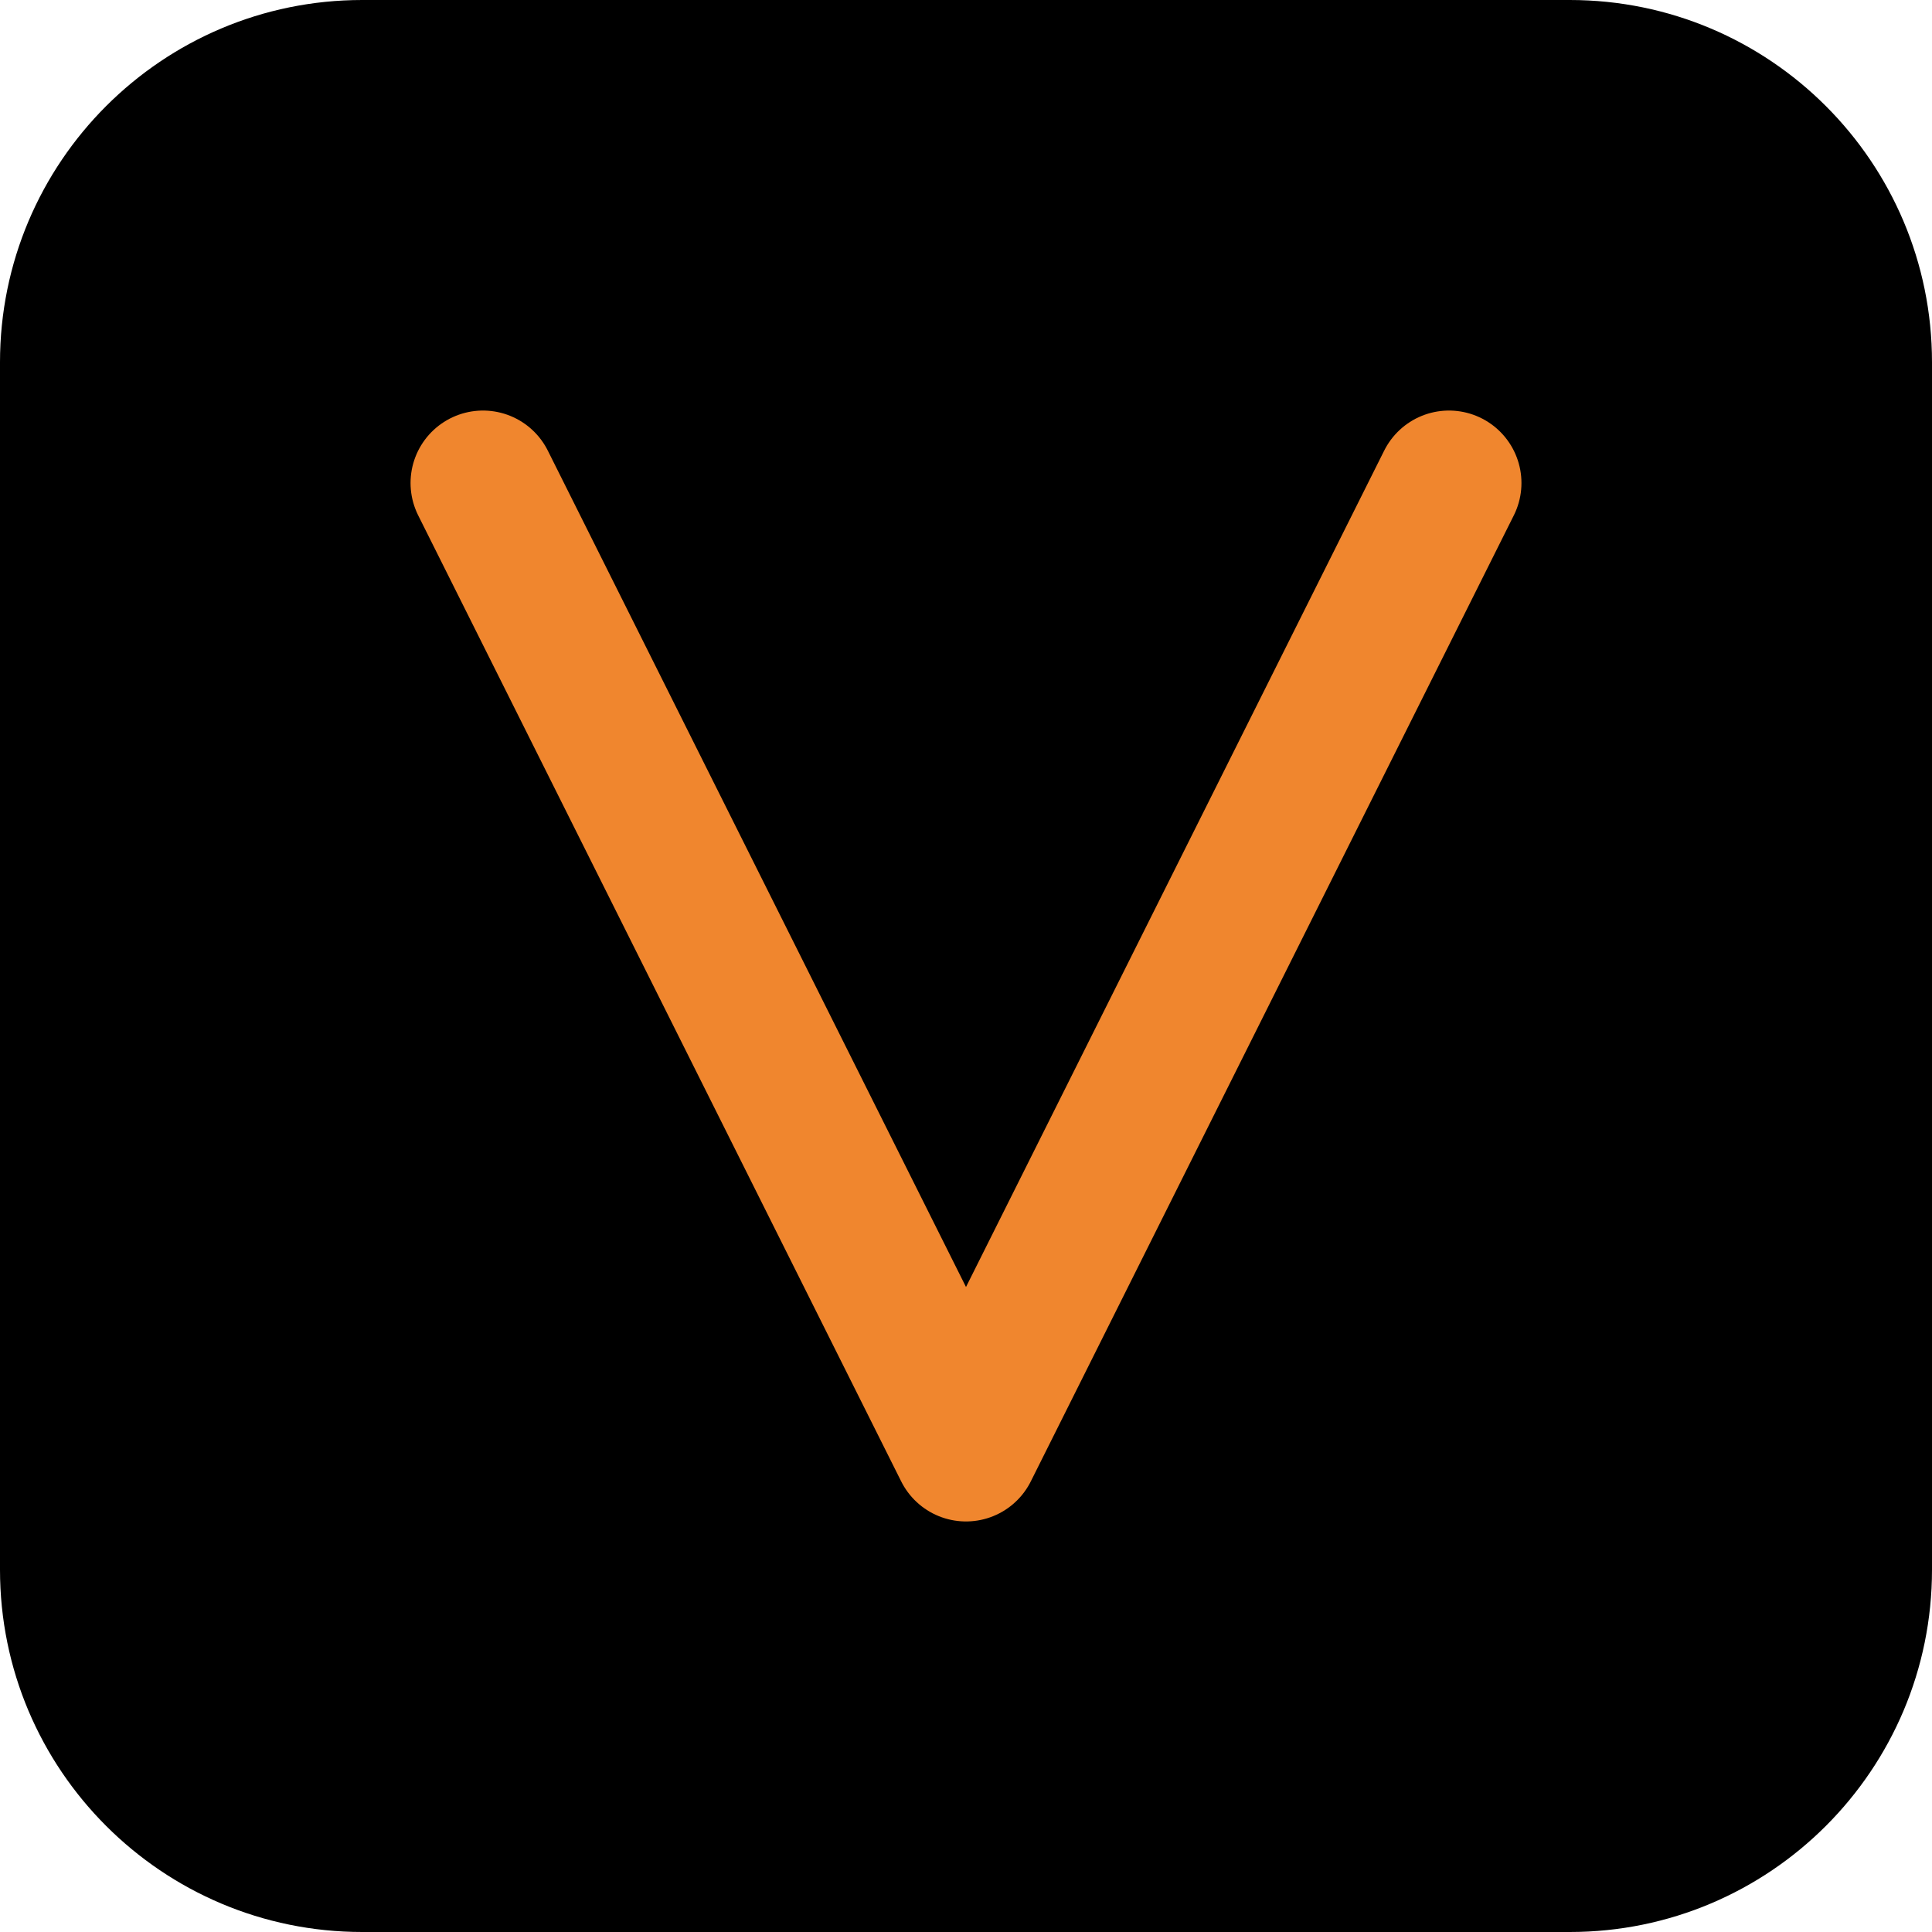
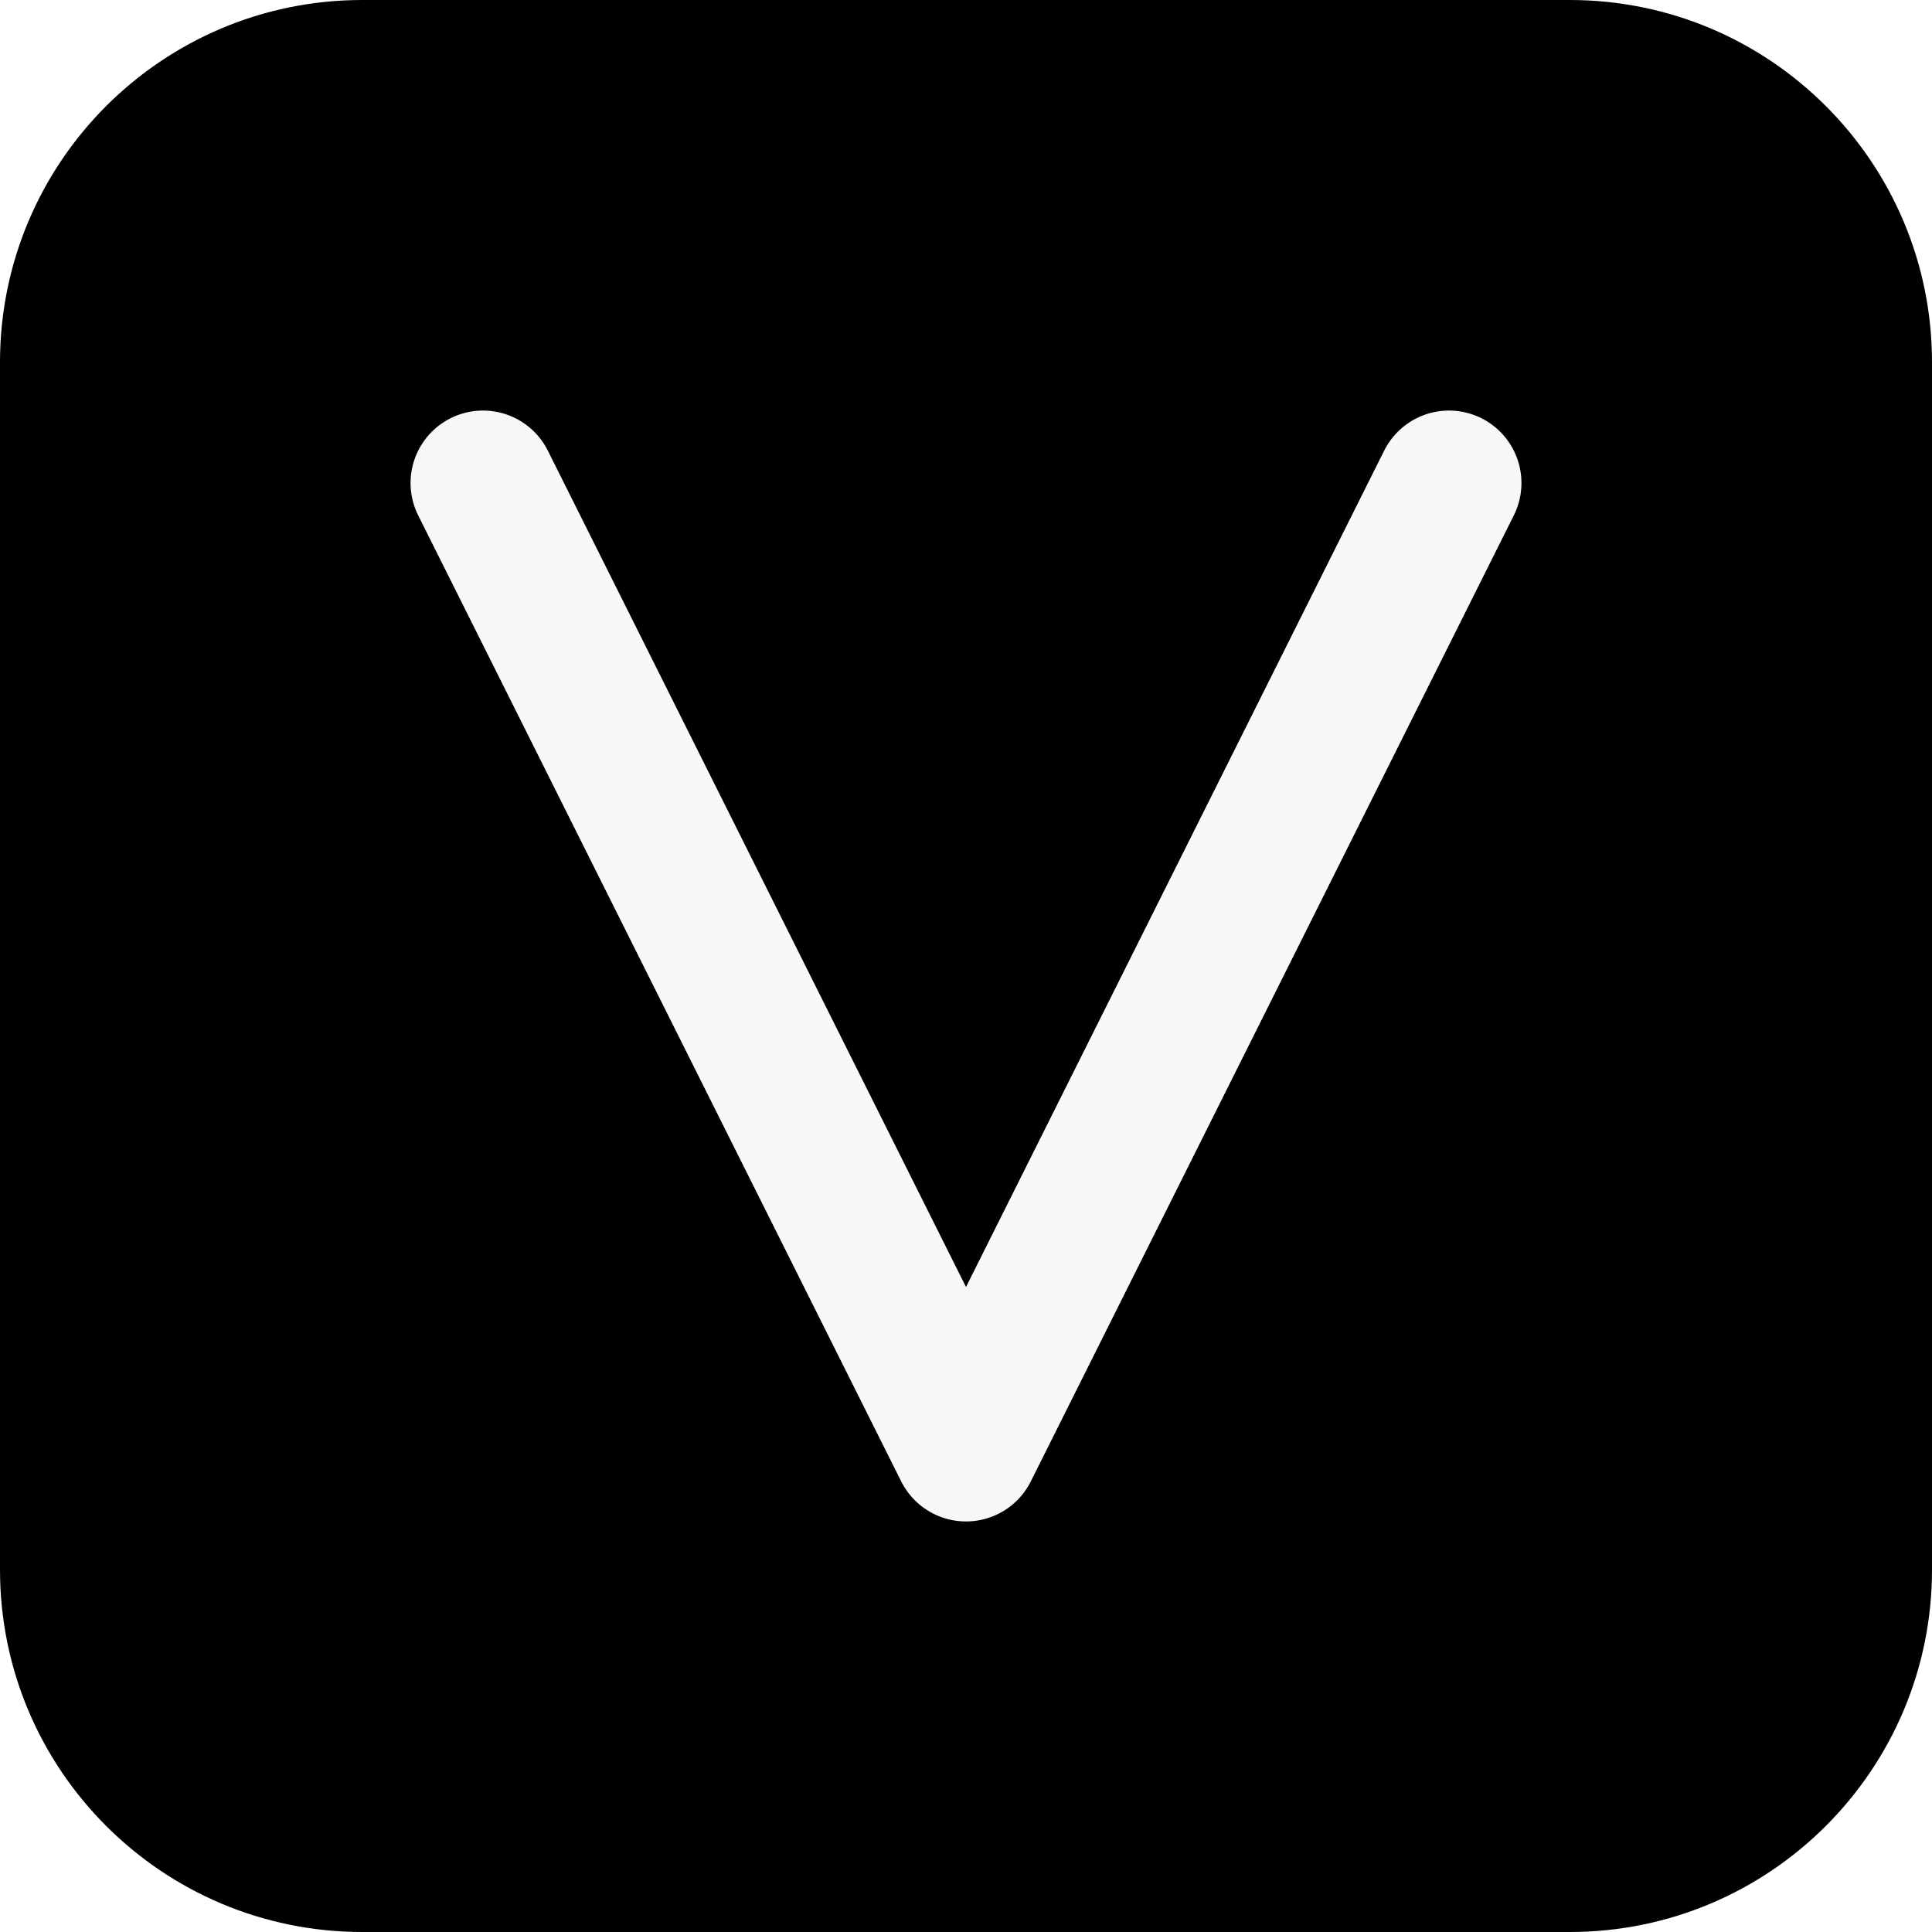
<svg xmlns="http://www.w3.org/2000/svg" viewBox="0 0 32 32" fill="none">
  <rect width="32" height="32" rx="6" fill="#000000" />
-   <path d="M8 8 L16 24 L24 8" stroke="#f0862e" stroke-width="2.4" stroke-linecap="round" stroke-linejoin="round" />
+   <path d="M8 8 L16 24 L24 8" stroke="#f6f7f9" stroke-width="2.4" stroke-linecap="round" stroke-linejoin="round" />
</svg>
